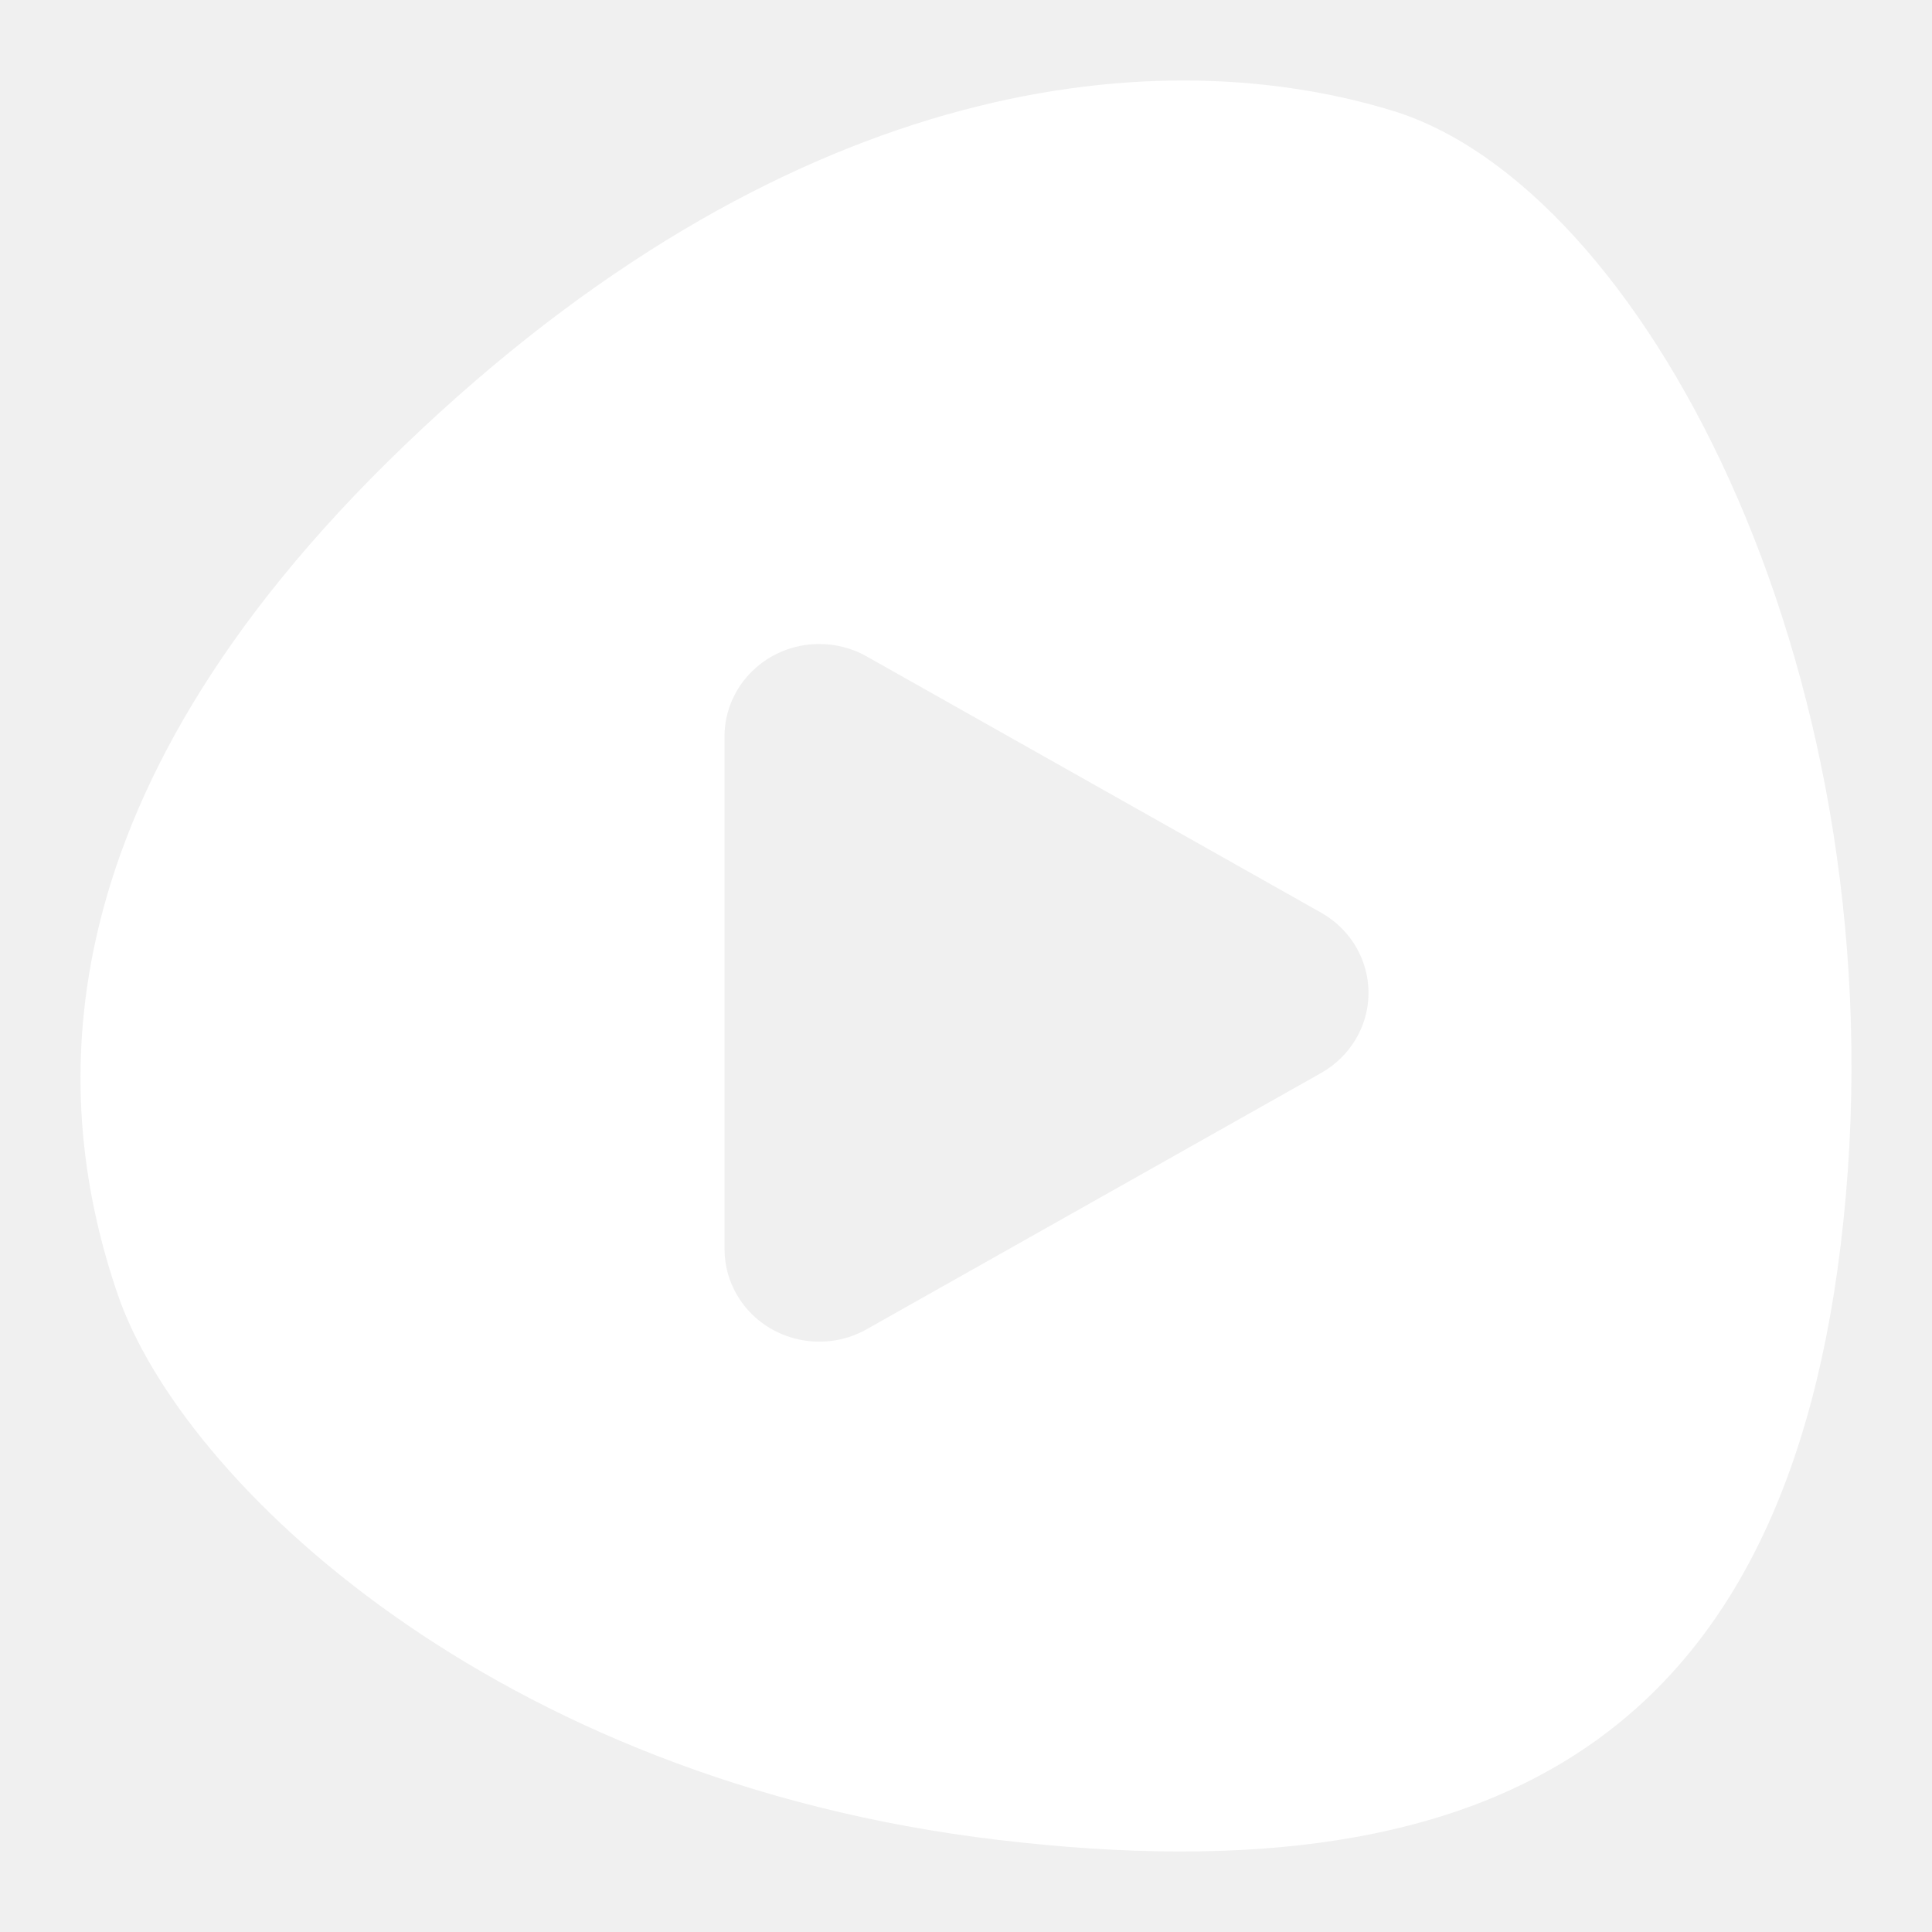
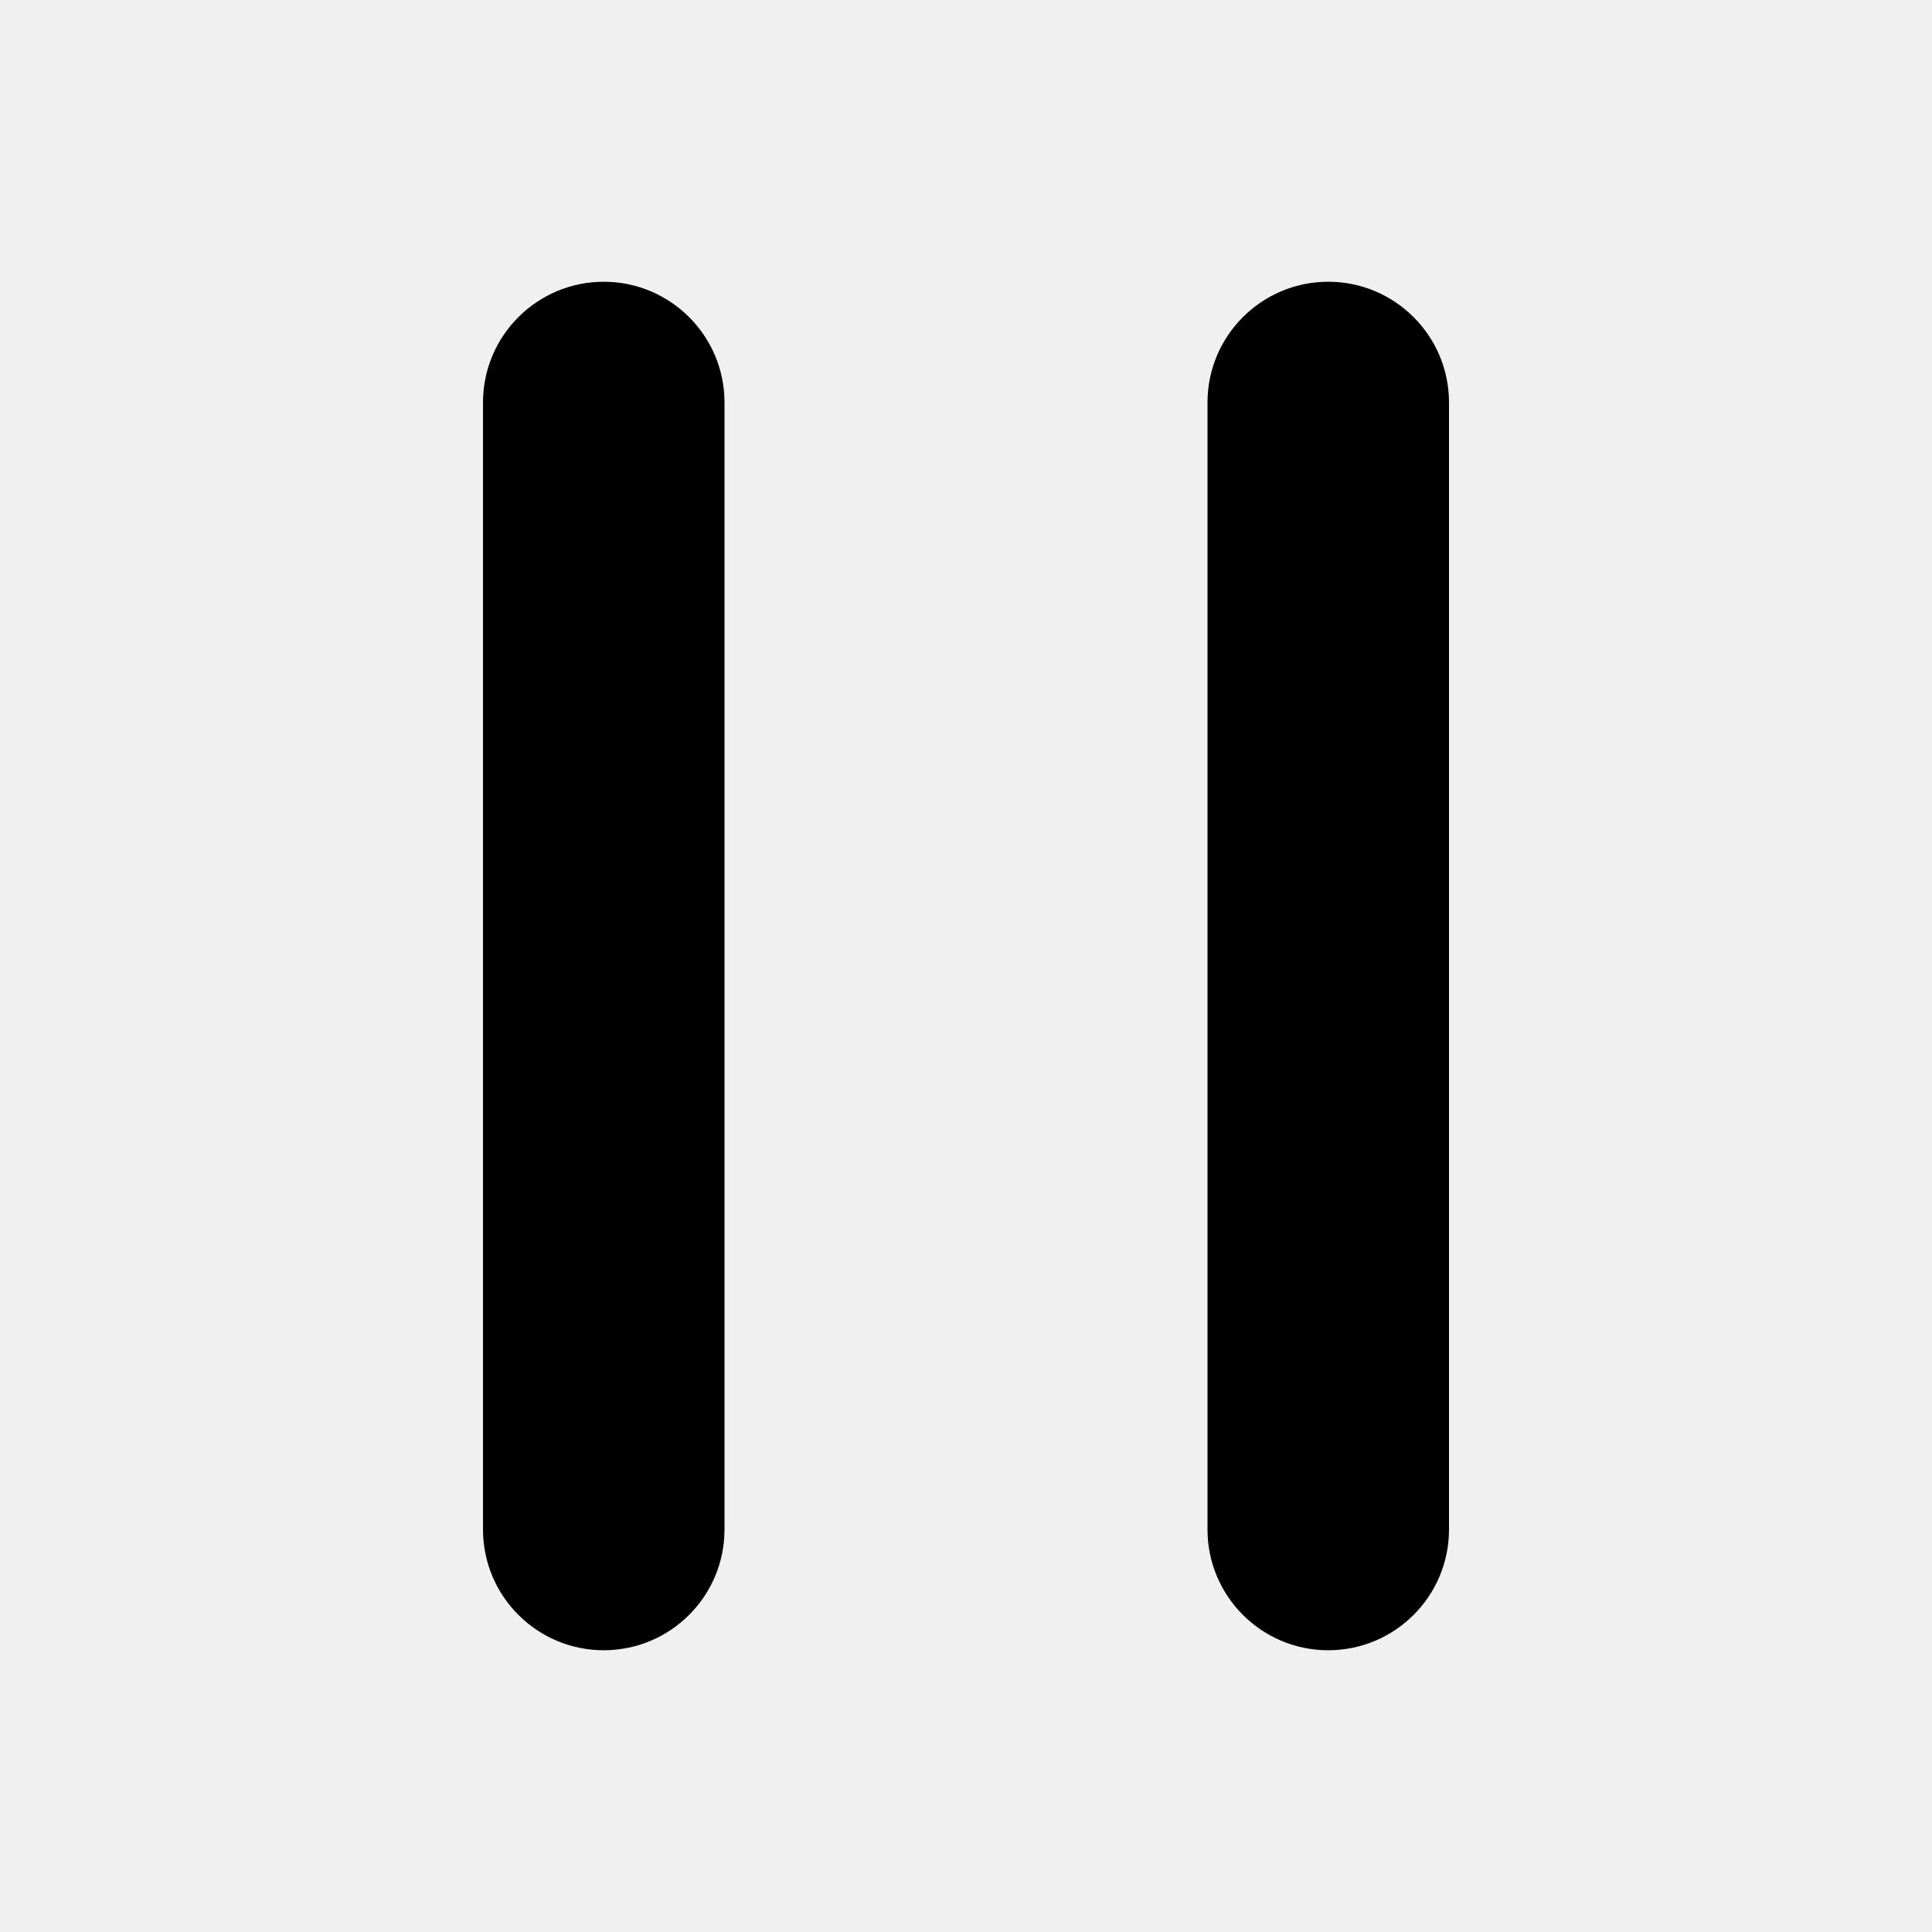
- <svg xmlns="http://www.w3.org/2000/svg" width="72px" height="72px" viewBox="0 0 72 72" version="1.1">
-   <g id="play/ic_play_72" stroke="none" stroke-width="1" fill="none" fill-rule="evenodd">
-     <rect id="矩形" fill="#D8D8D8" opacity="0" x="0" y="0" width="72" height="72" />
-     <path d="M15.075,16.598 C29.028,3.201 42.636,1.306 51.887,4.124 C61.139,6.942 70.542,24.589 68.787,44.581 C67.032,64.574 56.074,70.8 37.225,68.571 C18.377,66.342 6.77,55.187 4.39,48.247 C2.009,41.307 1.122,29.994 15.075,16.598 Z M30.532,24 C28.581,24 27,25.545 27,27.45 L27.001,46.55 C27.001,47.155 27.164,47.75 27.474,48.274 C28.45,49.925 30.61,50.49 32.299,49.537 L49.233,39.988 C49.77,39.685 50.216,39.249 50.526,38.725 C51.502,37.075 50.923,34.965 49.233,34.012 L32.298,24.462 C31.761,24.159 31.152,24 30.532,24 Z" id="形状结合" fill="#FFFFFF" />
+ <svg xmlns="http://www.w3.org/2000/svg" xmlns:xlink="http://www.w3.org/1999/xlink" width="24px" height="24px" viewBox="0 0 24 24" version="1.1">
+   <defs>
+     <path d="M7.5,3.5 C8.328,3.5 9,4.172 9,5 L9,19 C9,19.828 8.328,20.5 7.5,20.5 C6.672,20.5 6,19.828 6,19 L6,5 C6,4.172 6.672,3.5 7.5,3.5 Z M16.5,3.5 C17.328,3.5 18,4.172 18,5 L18,19 C18,19.828 17.328,20.5 16.5,20.5 C15.672,20.5 15,19.828 15,19 L15,5 C15,4.172 15.672,3.5 16.5,3.5 Z" id="path-1" />
+   </defs>
+   <g id="Public/ic_public_pause" stroke="none" stroke-width="1" fill="none" fill-rule="evenodd">
+     <mask id="mask-2" fill="white">
+       <use xlink:href="#path-1" />
+     </mask>
+     <use id="Combined-Shape" fill="#000000" xlink:href="#path-1" />
  </g>
</svg>
